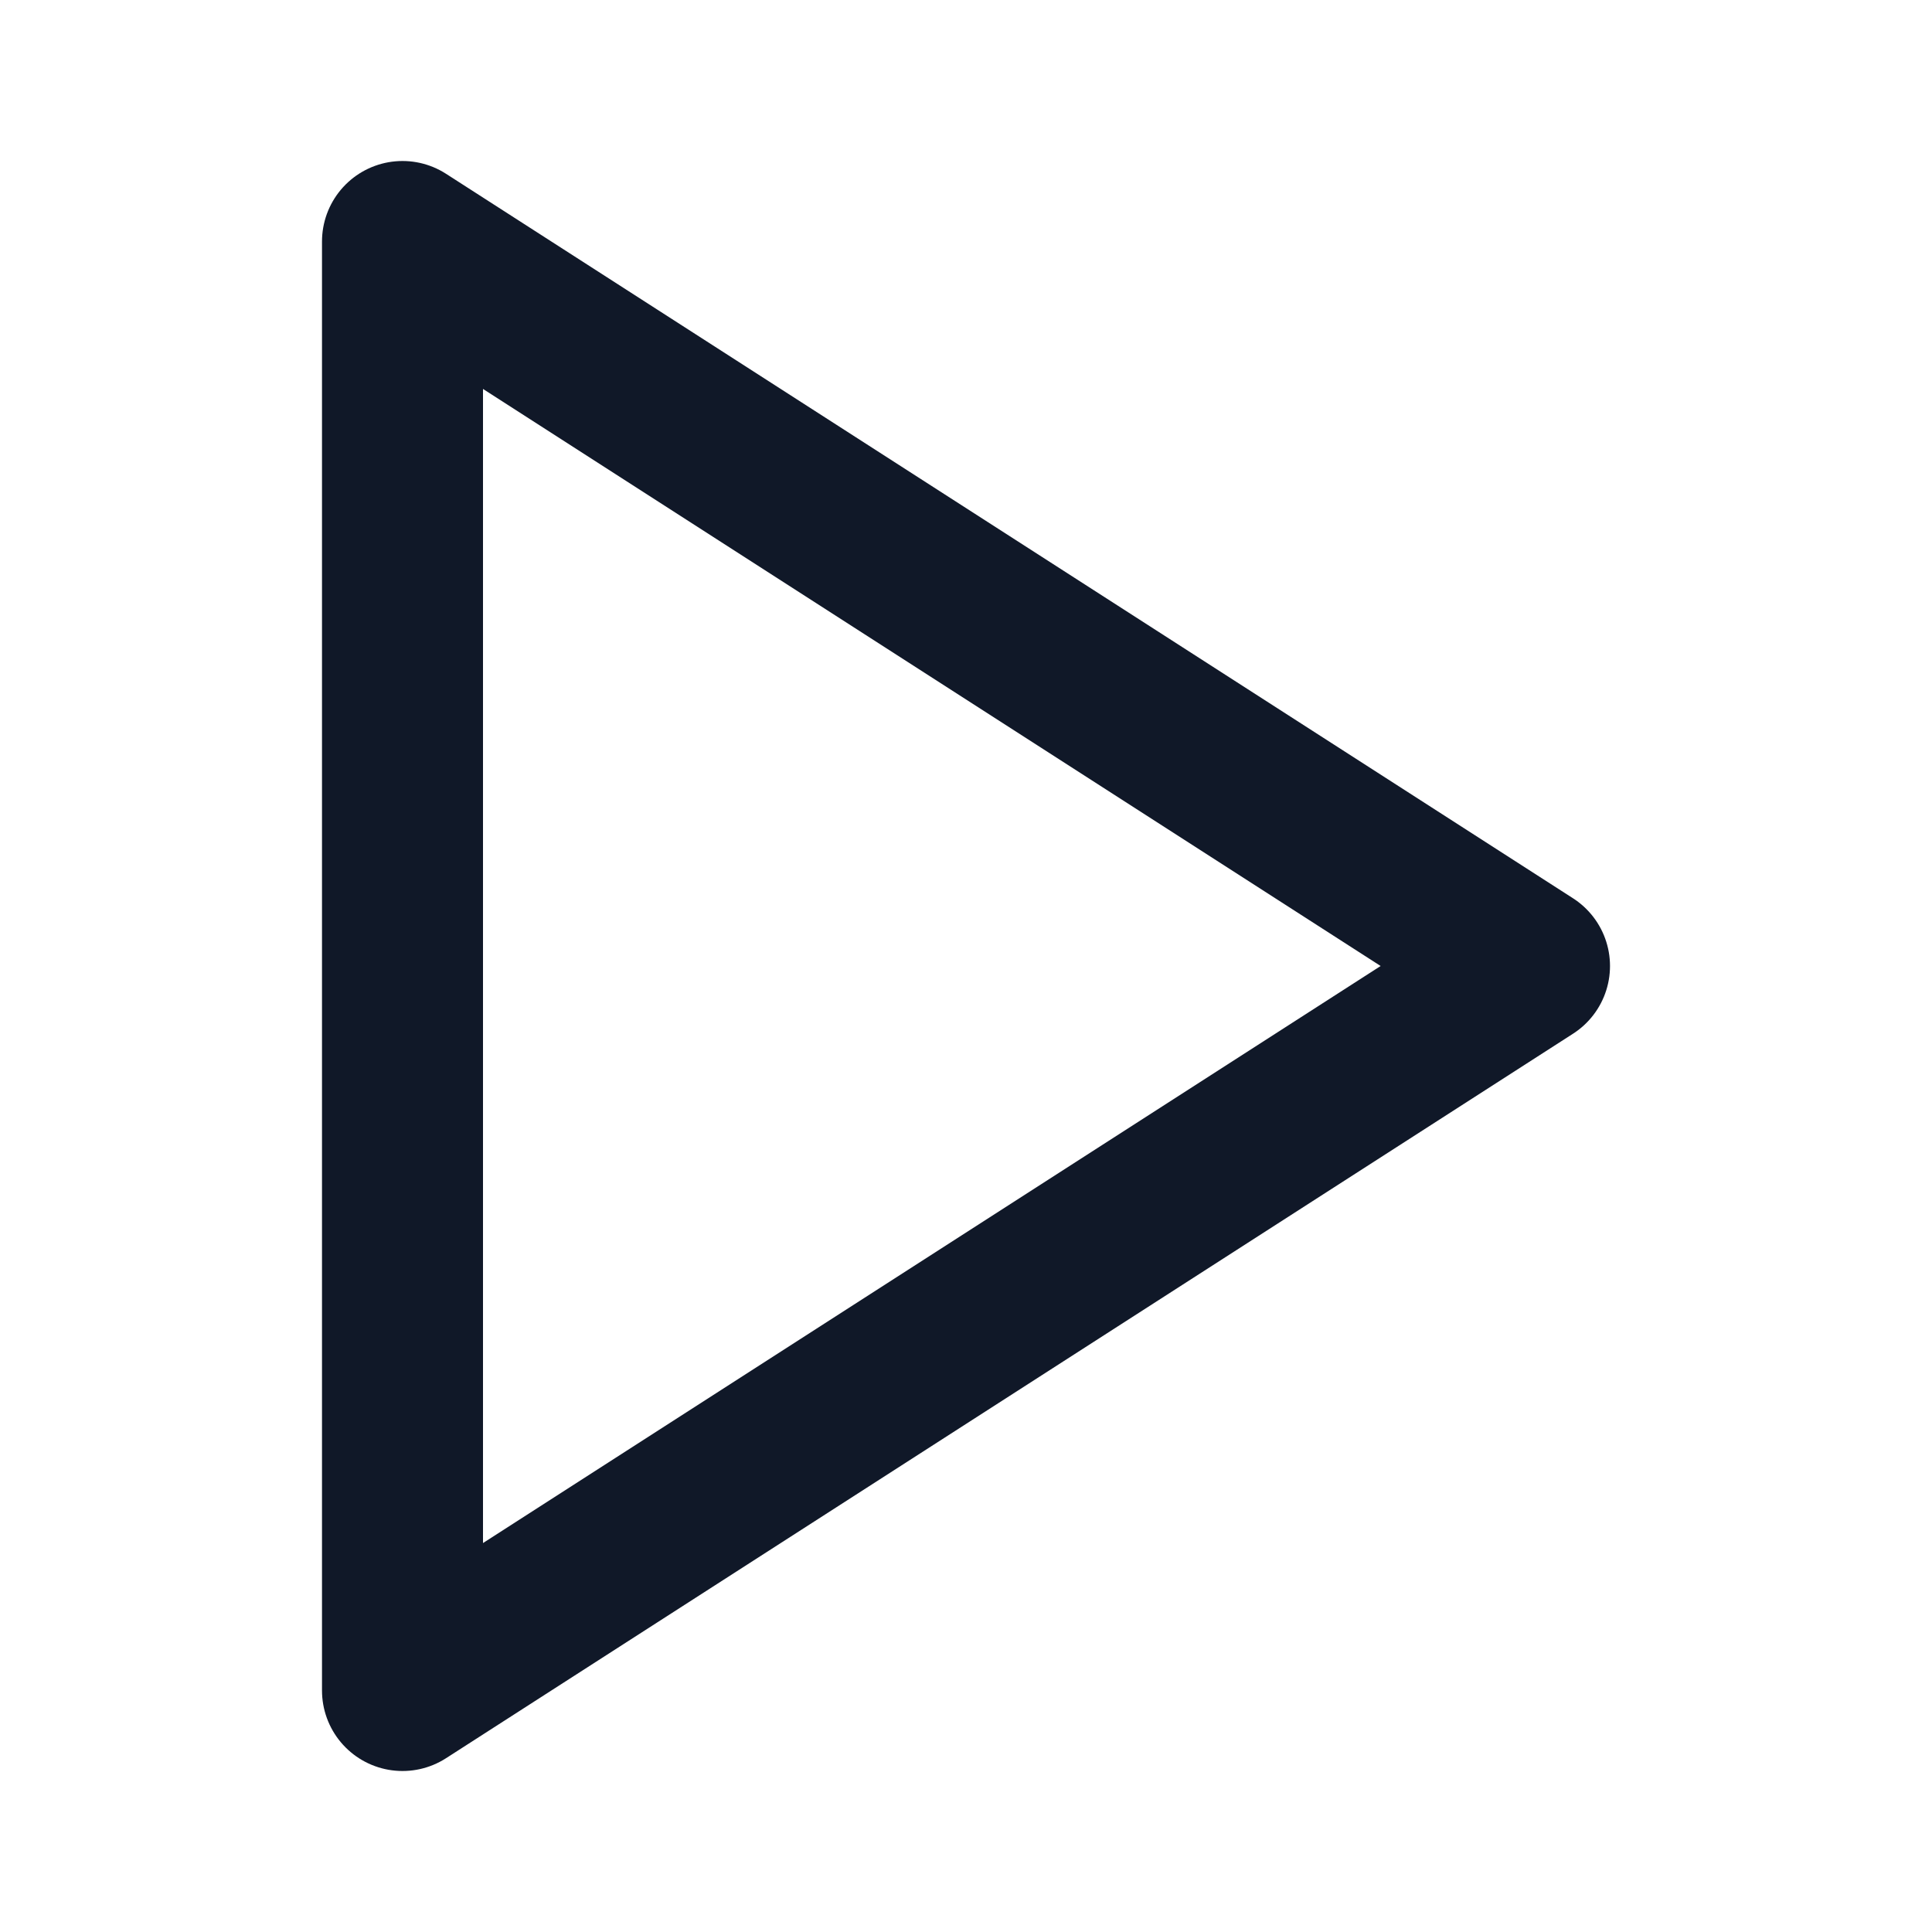
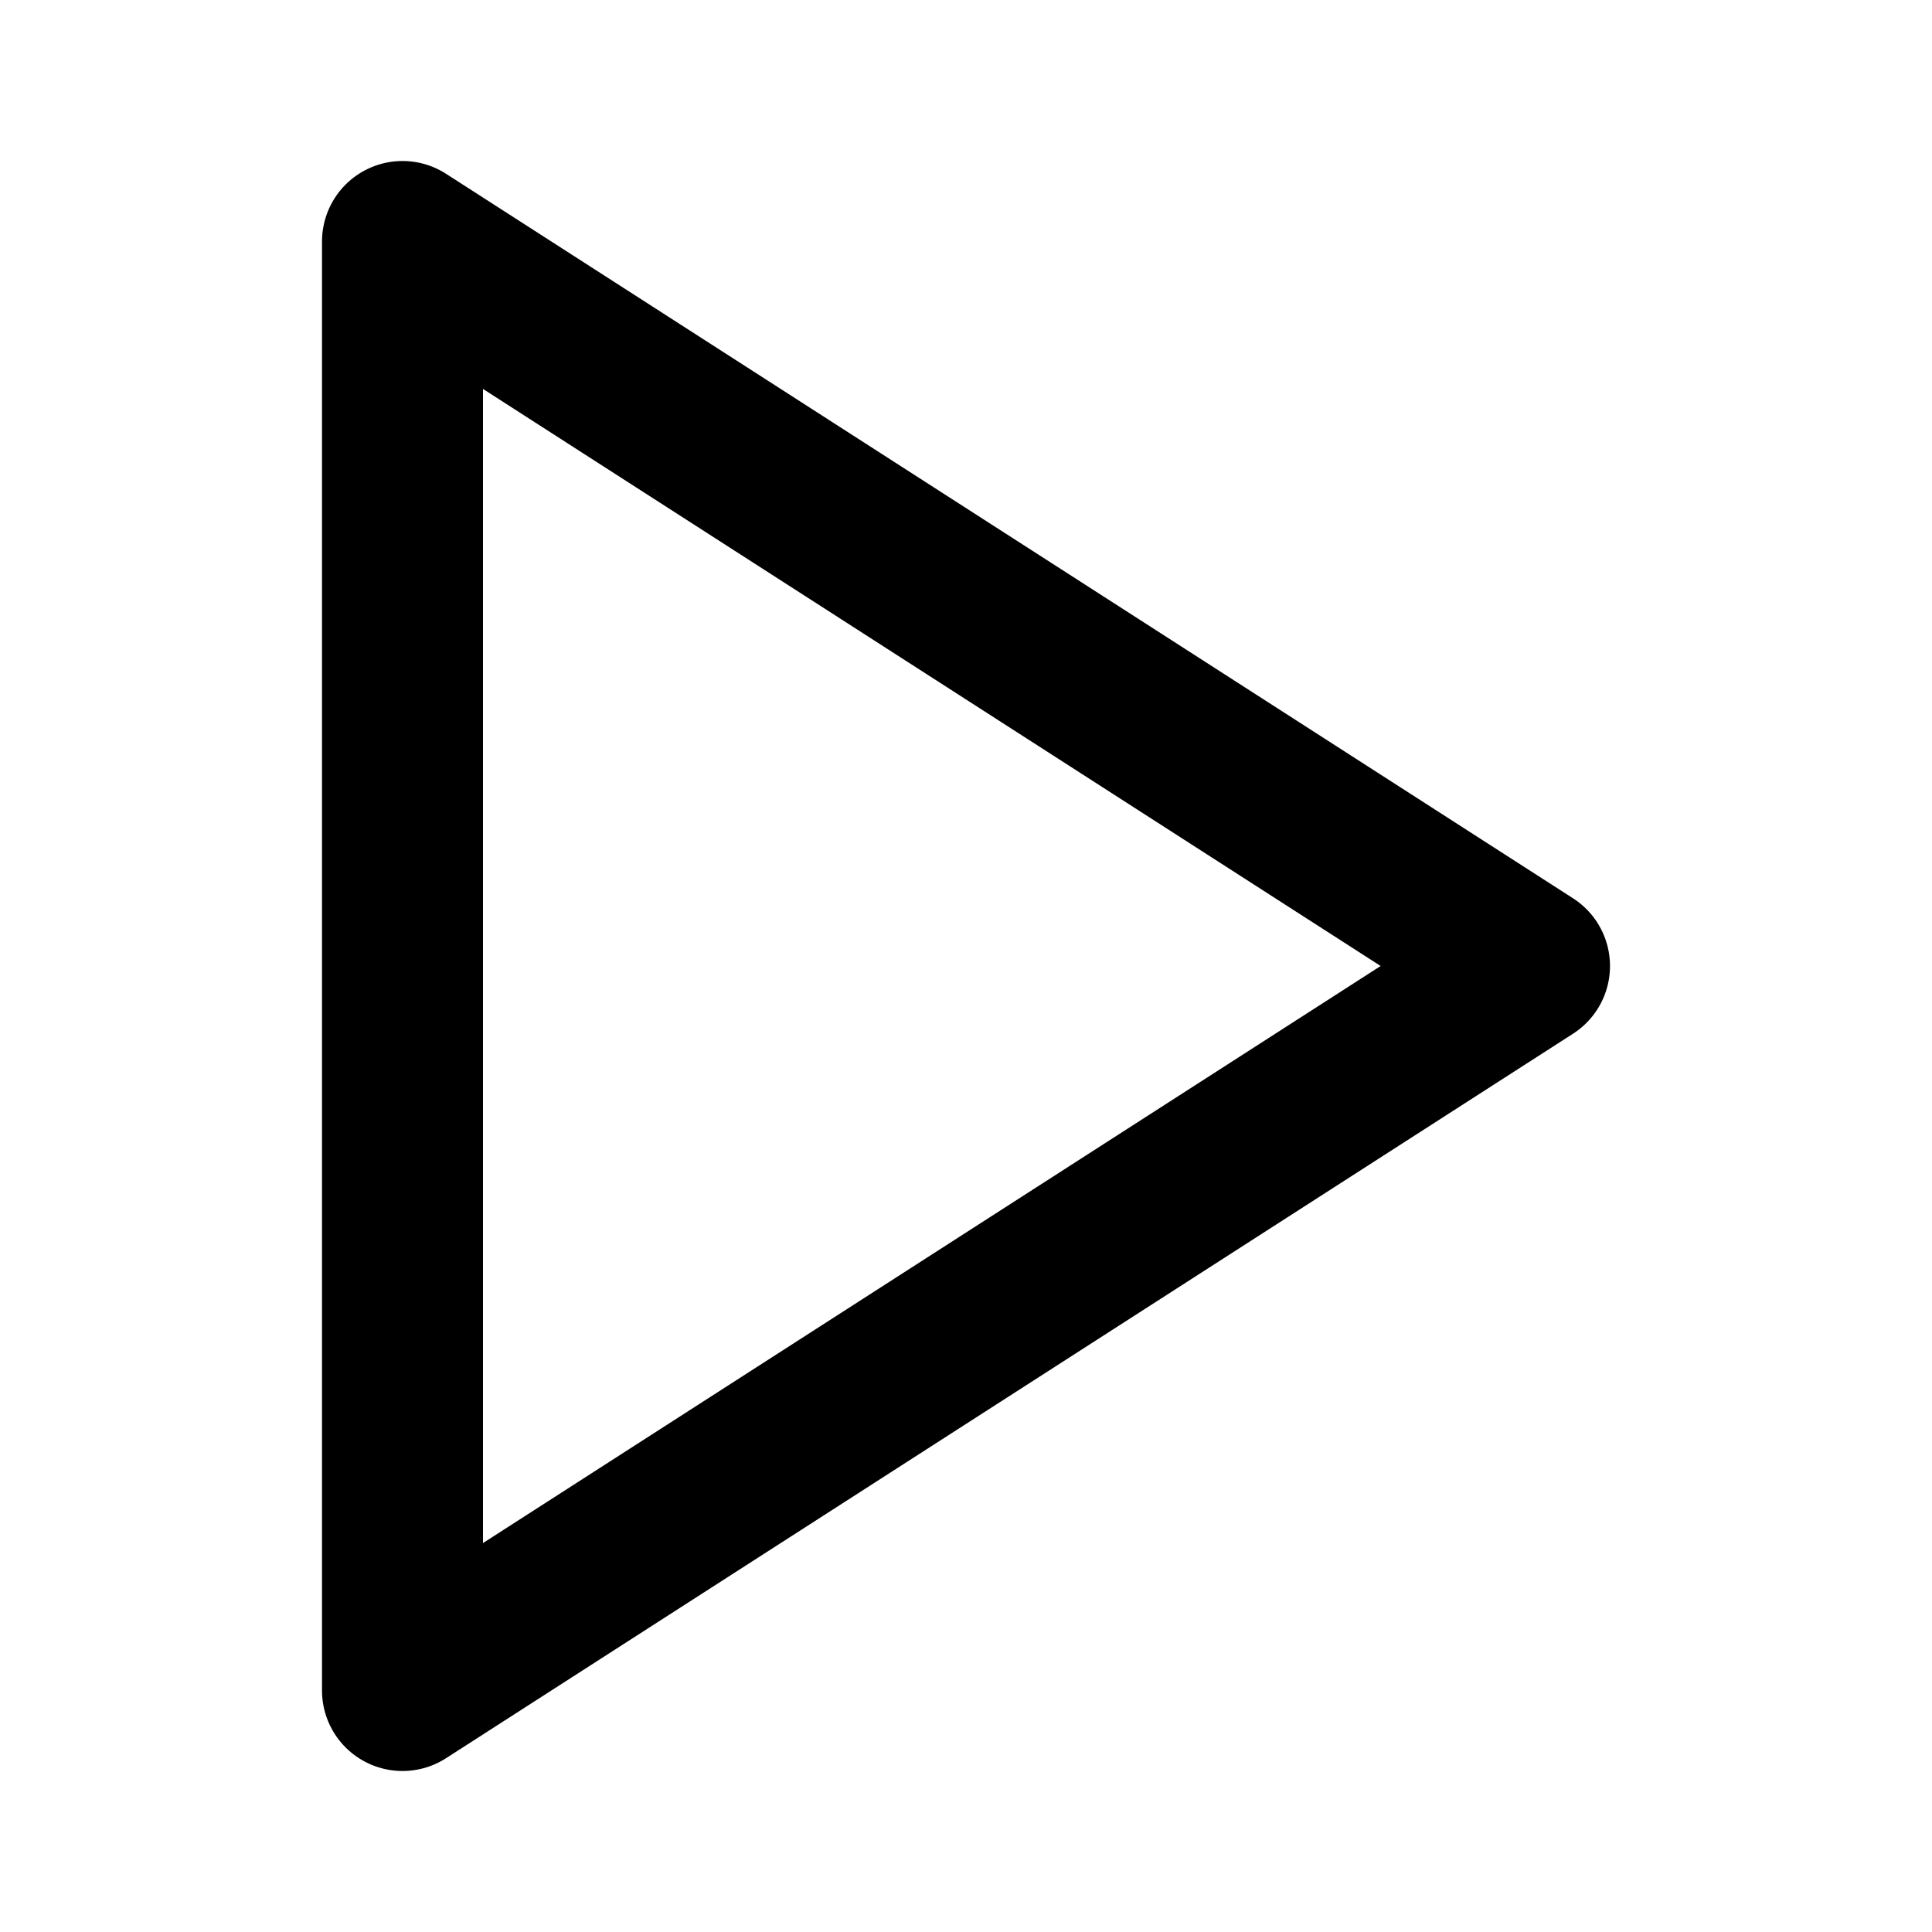
<svg xmlns="http://www.w3.org/2000/svg" width="24" height="24" viewBox="0 0 24 24" fill="none">
-   <path d="M5 3L19 12L5 21V3Z" stroke="#101828" stroke-width="2" stroke-linecap="round" stroke-linejoin="round" />
+   <path d="M5 3L19 12L5 21V3Z" stroke="currentColor" stroke-width="2" stroke-linecap="round" stroke-linejoin="round" />
</svg>
